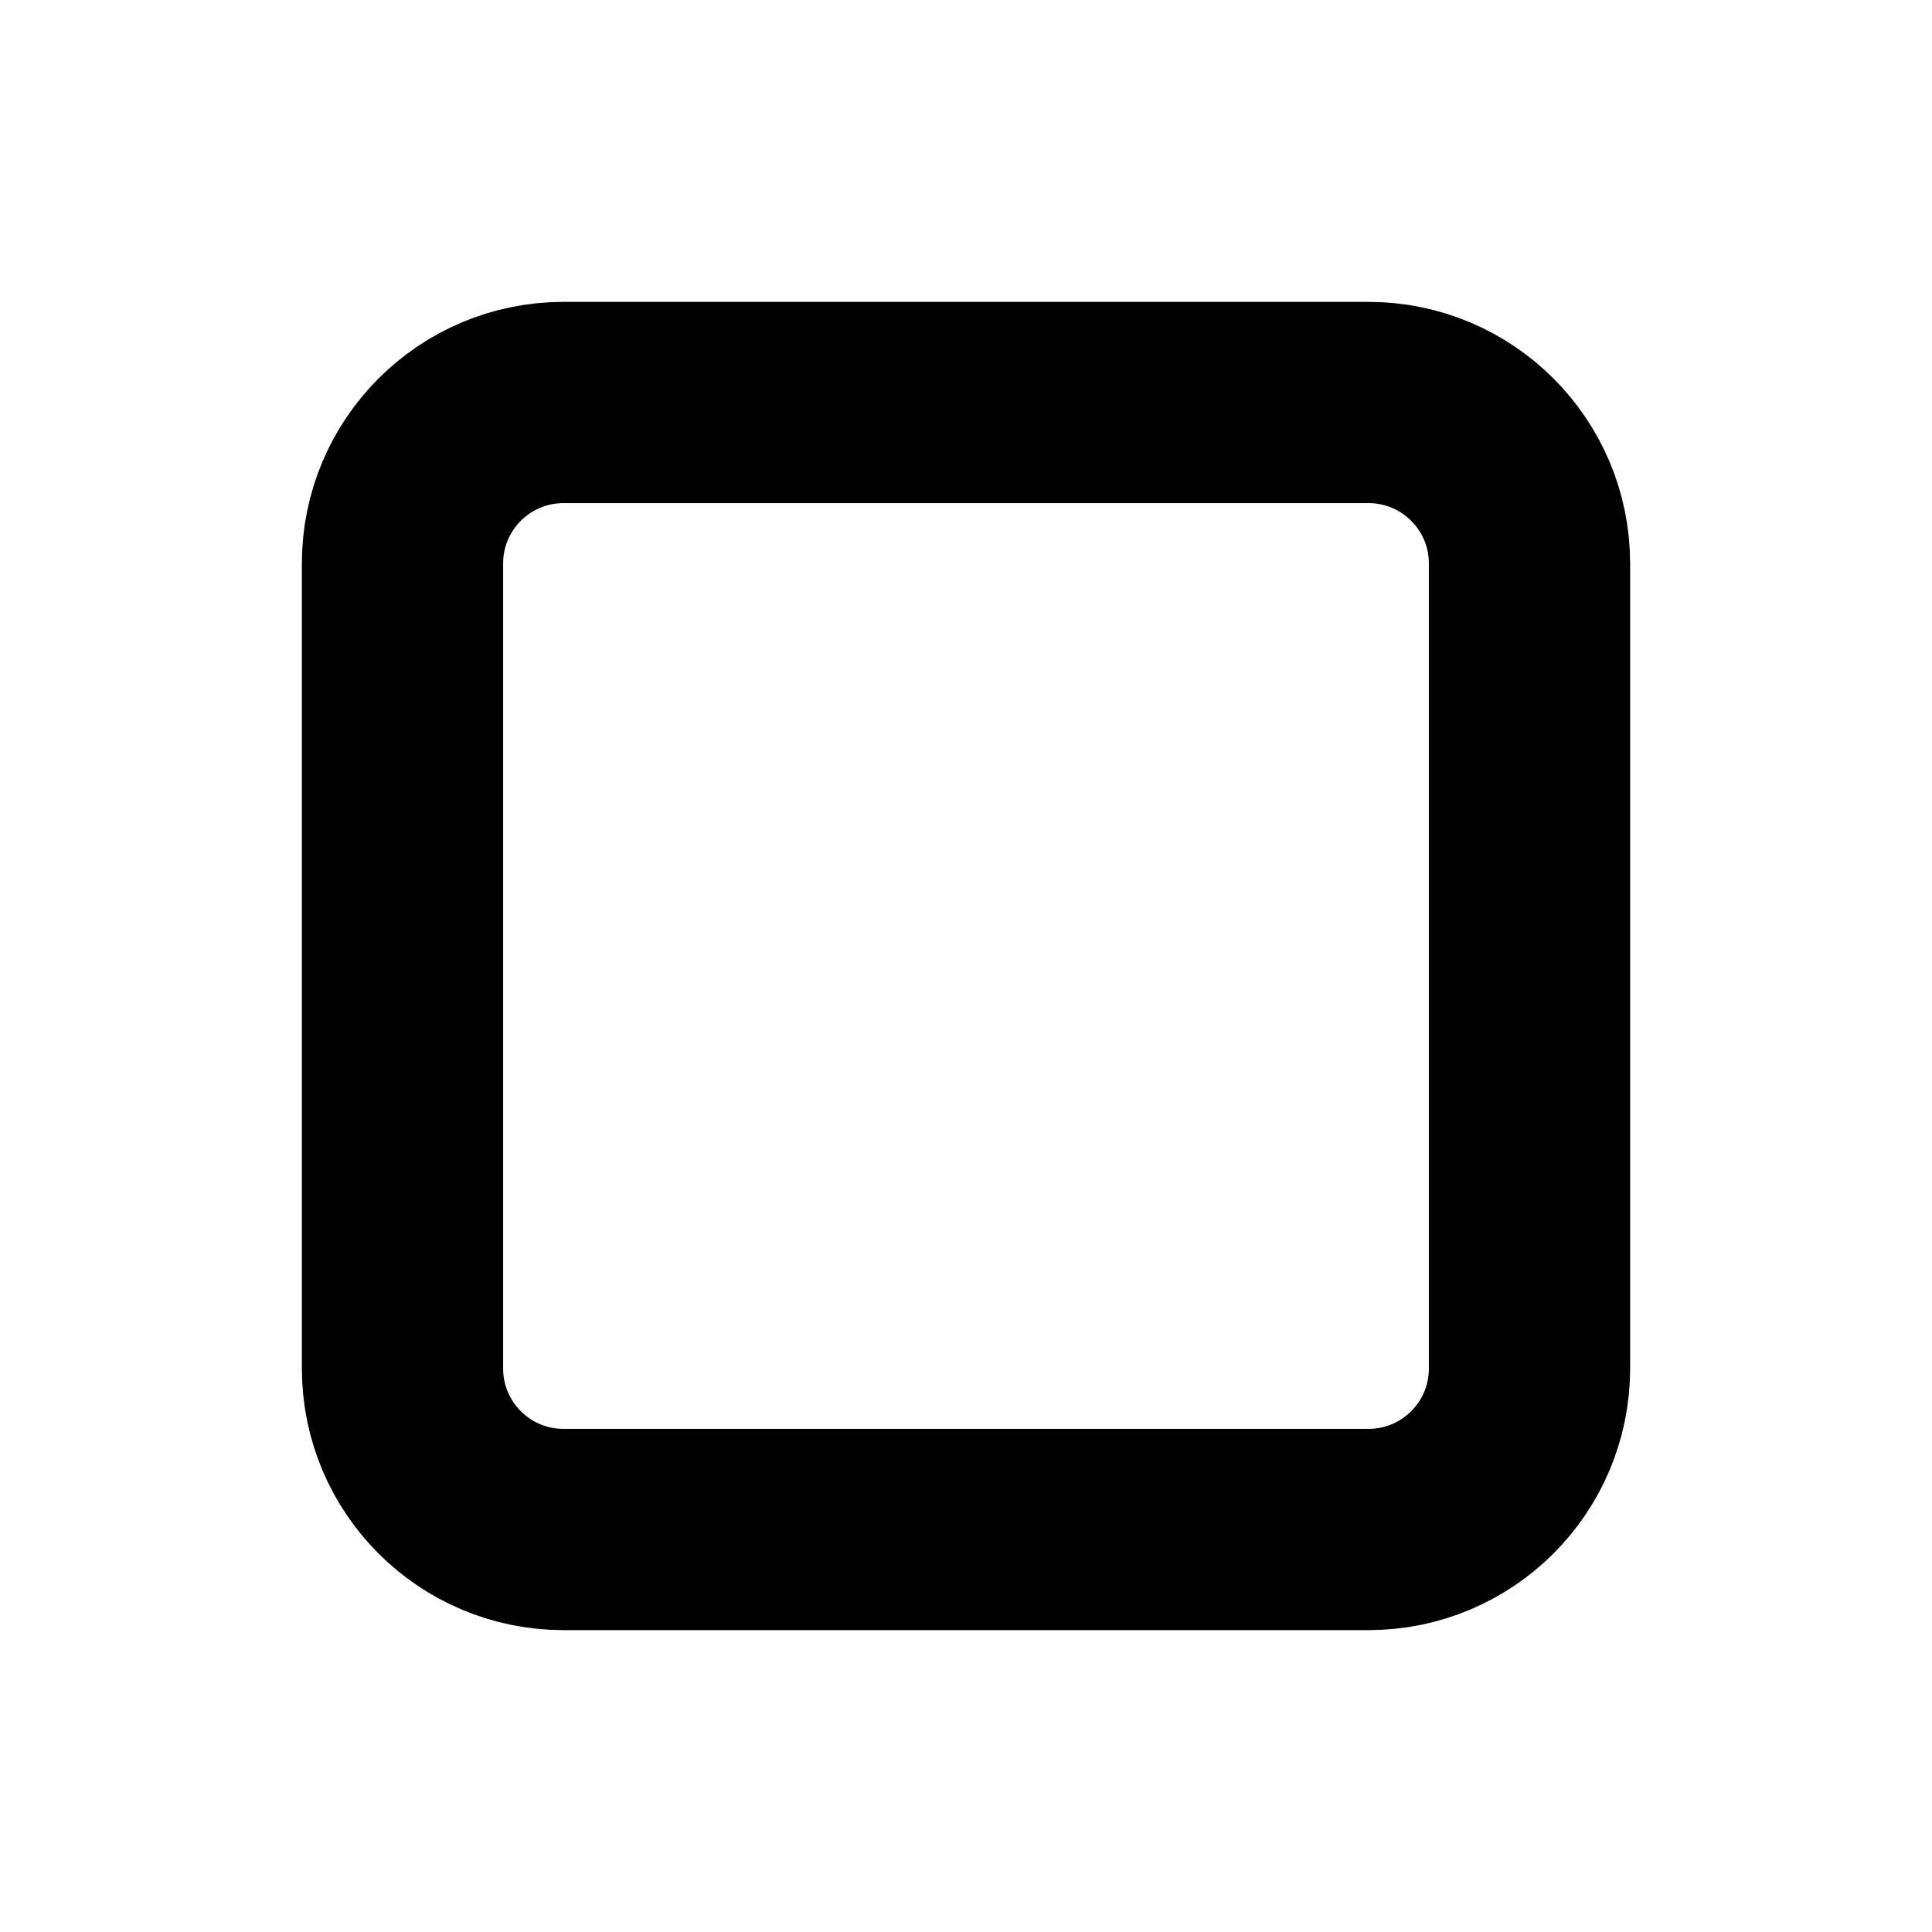
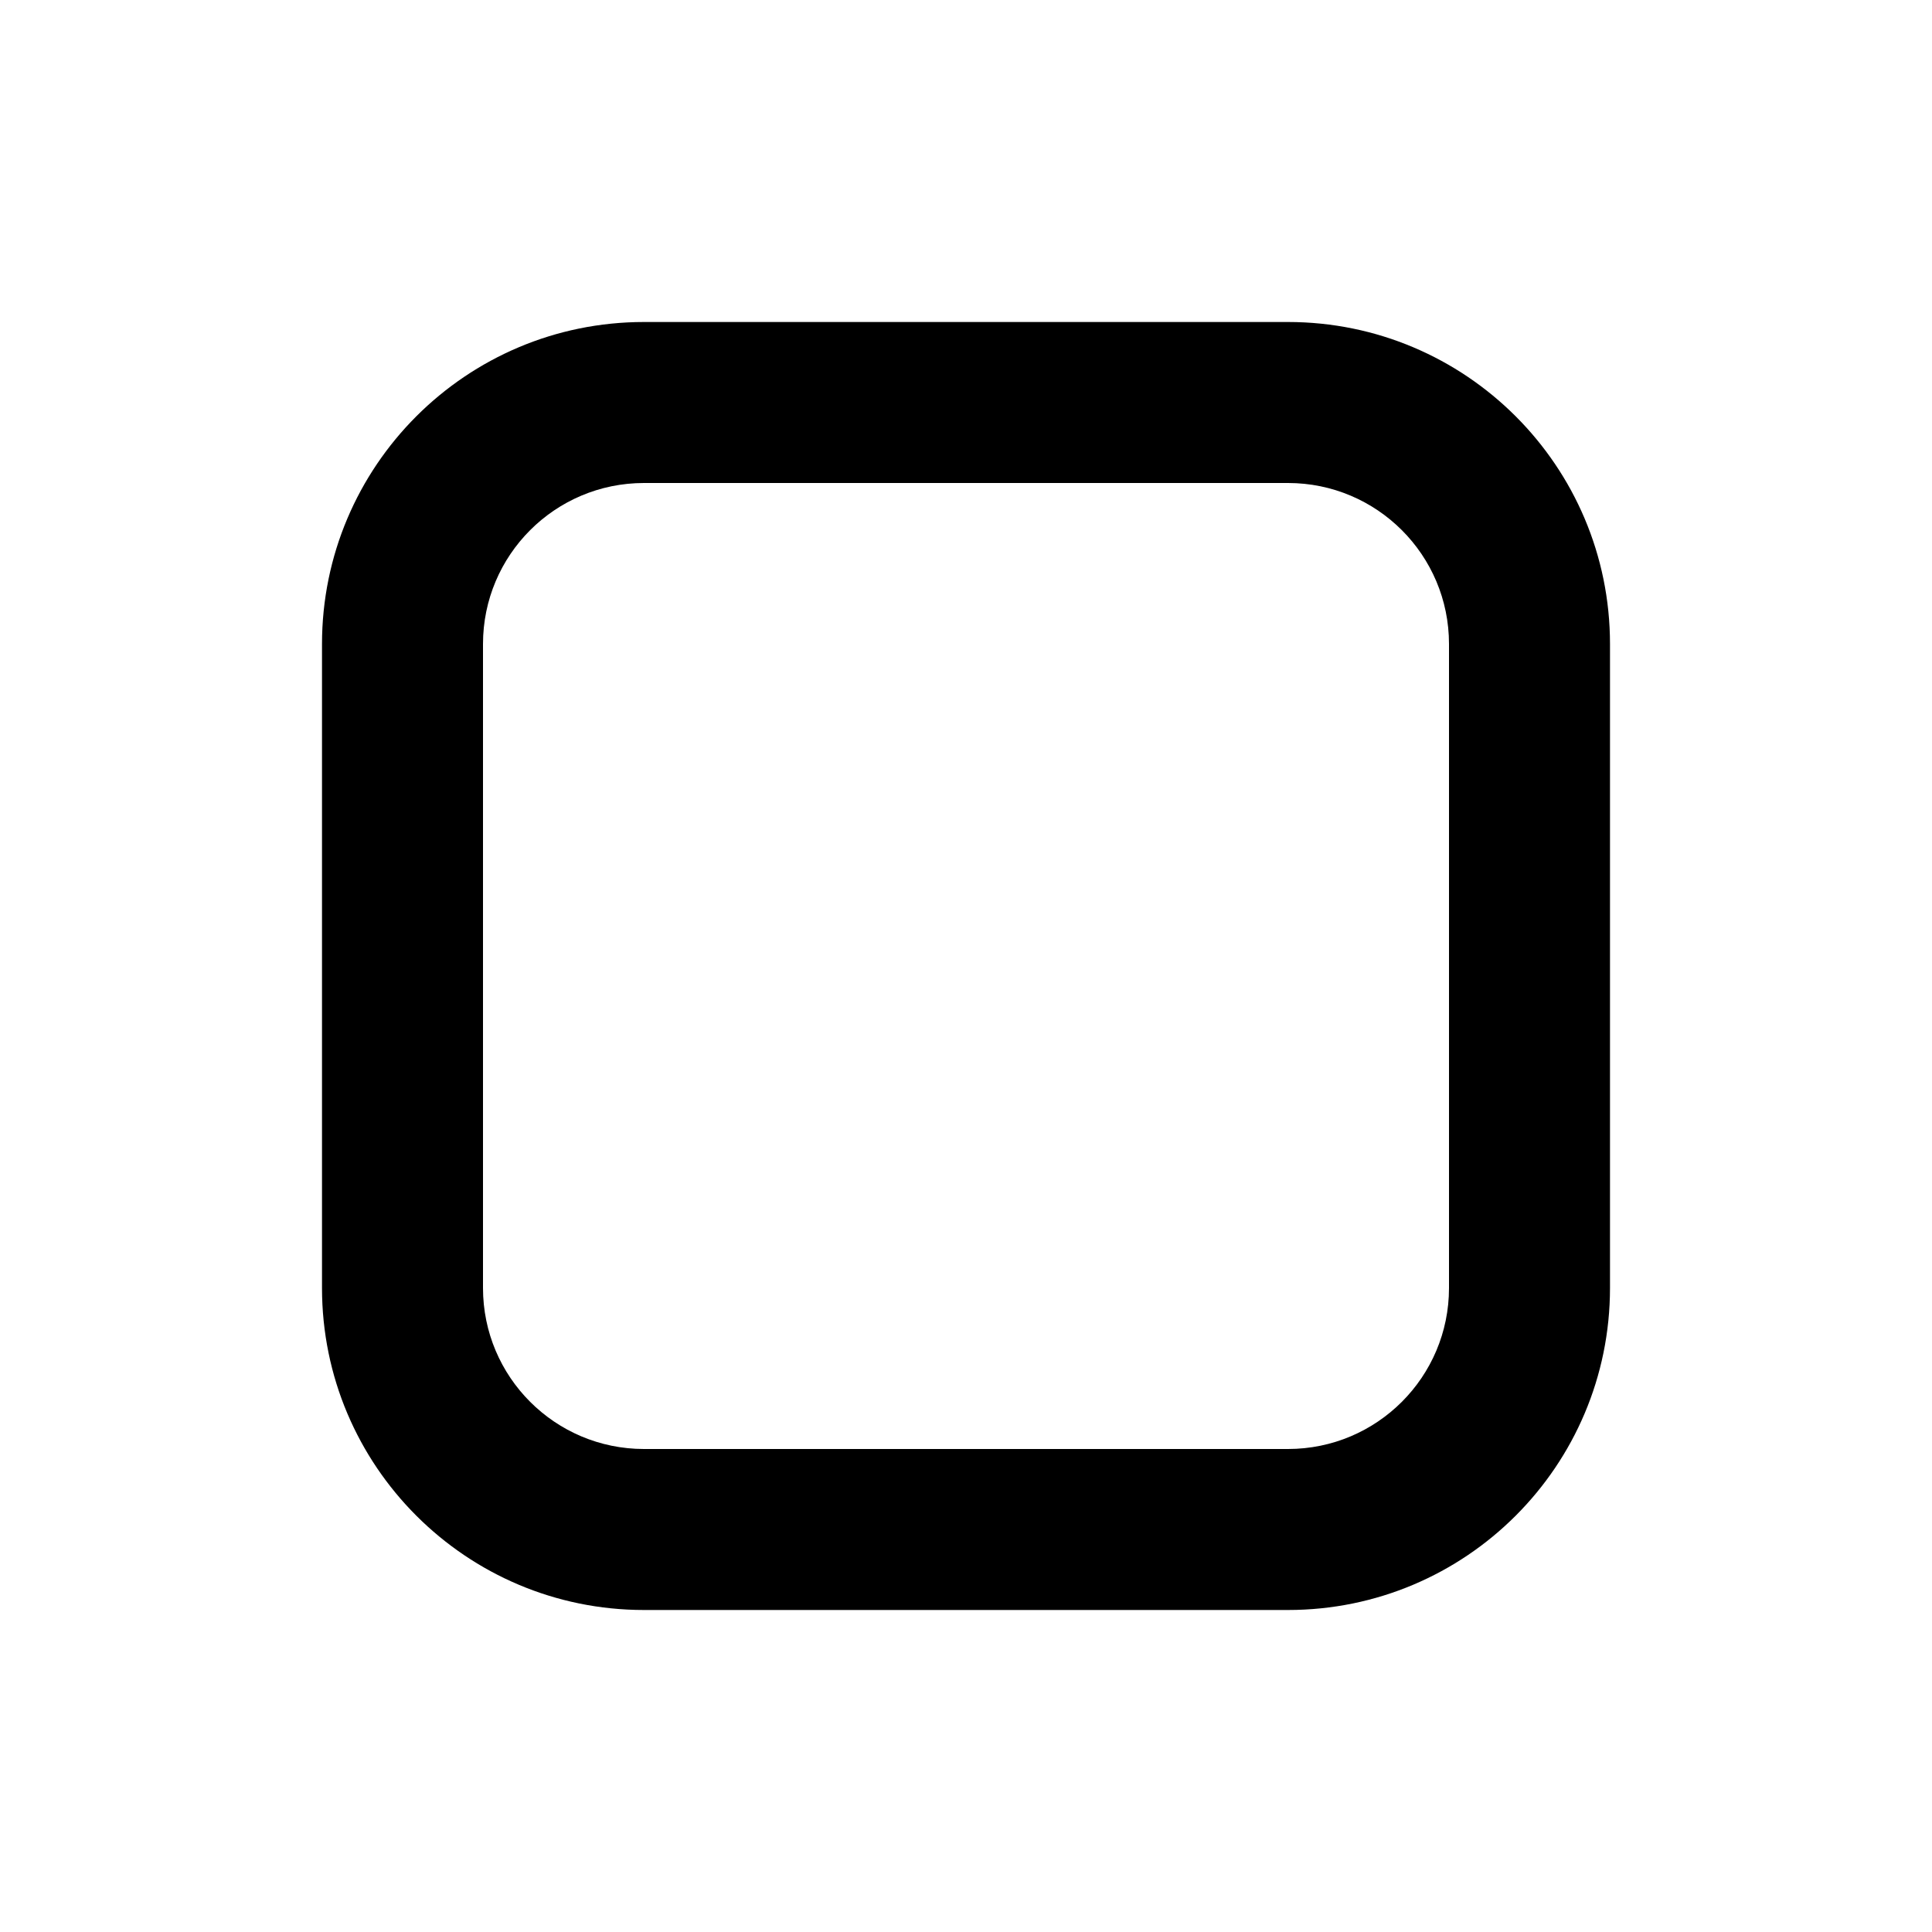
- <svg xmlns="http://www.w3.org/2000/svg" width="800" height="800" viewBox="0 0 24 24" fill="none">
-   <g clip-path="url(#a)">
-     <rect x="5" y="5" width="14" height="14" rx="2" stroke="#000" stroke-width="2.5" stroke-linecap="round" stroke-linejoin="round" />
-   </g>
-   <defs>
-     <clipPath id="a">
-       <path fill="#000" d="M0 0h24v24H0z" />
-     </clipPath>
-   </defs>
+ <svg xmlns="http://www.w3.org/2000/svg" width="800" height="800" viewBox="-4 -4 24 24">
+   <path d="M4 2a2 2 0 0 0-2 2v8a2 2 0 0 0 2 2h8a2 2 0 0 0 2-2V4a2 2 0 0 0-2-2H4zm0-2h8a4 4 0 0 1 4 4v8a4 4 0 0 1-4 4H4a4 4 0 0 1-4-4V4a4 4 0 0 1 4-4z" />
</svg>
